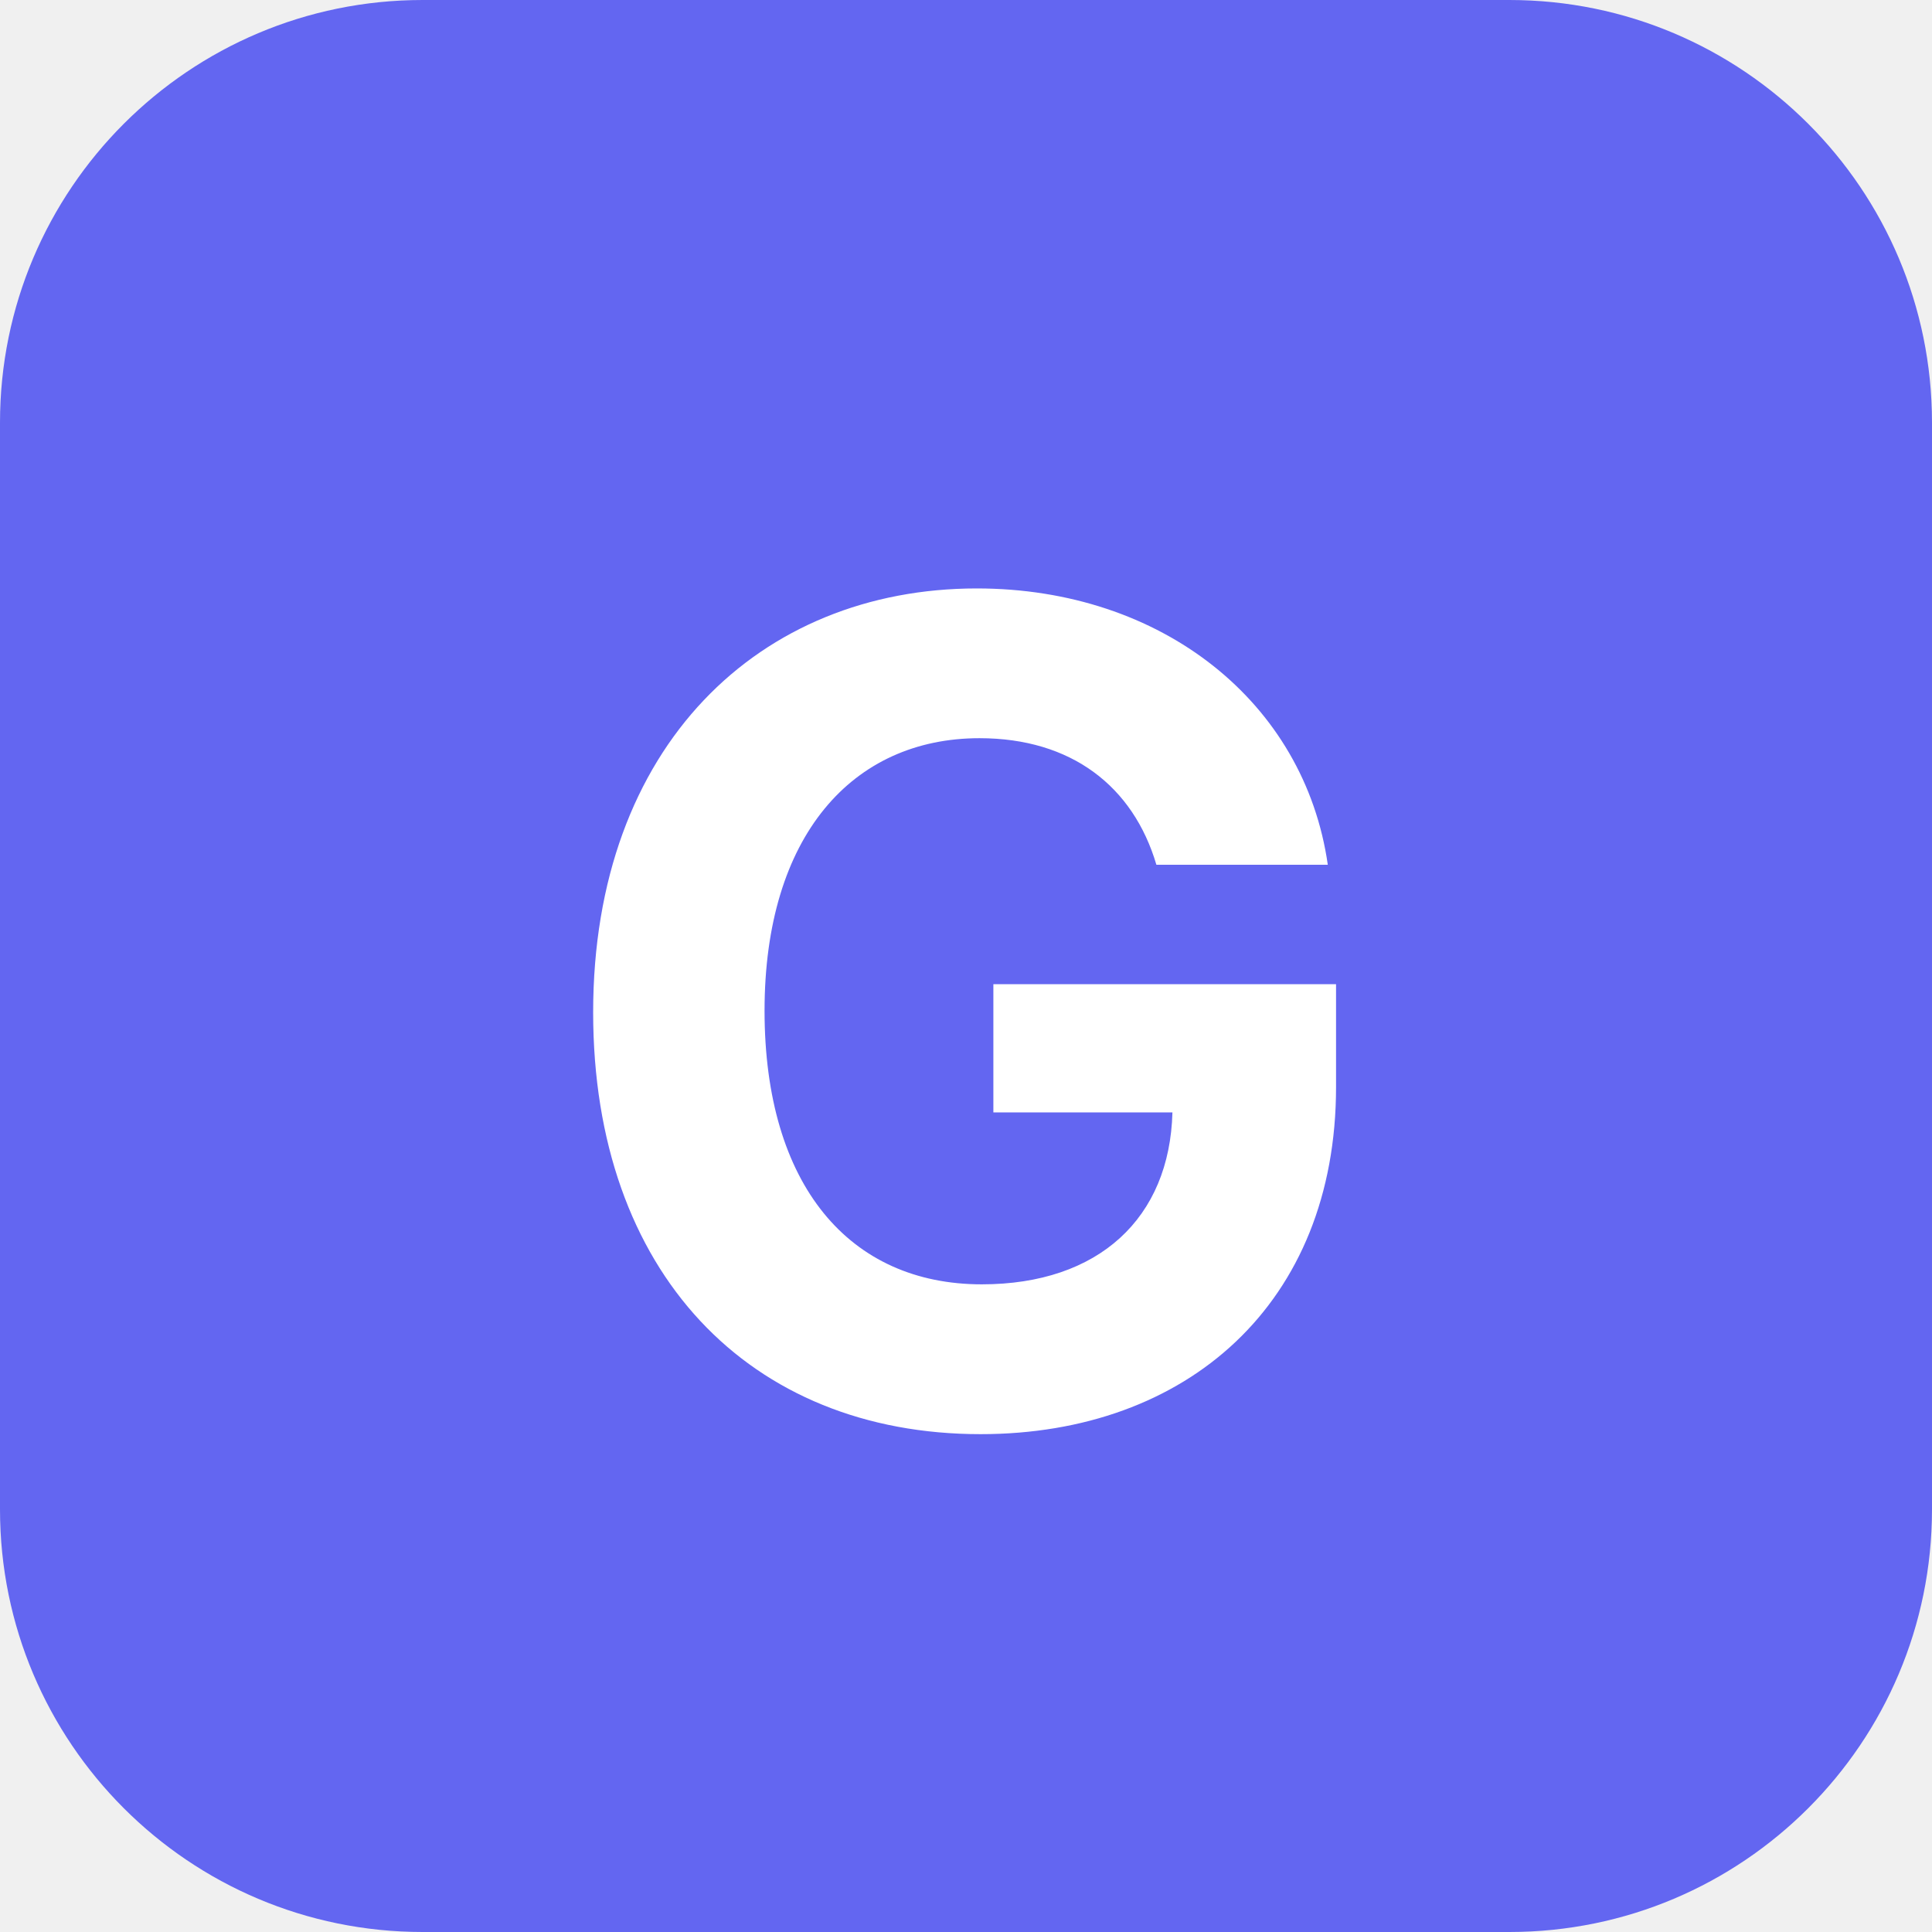
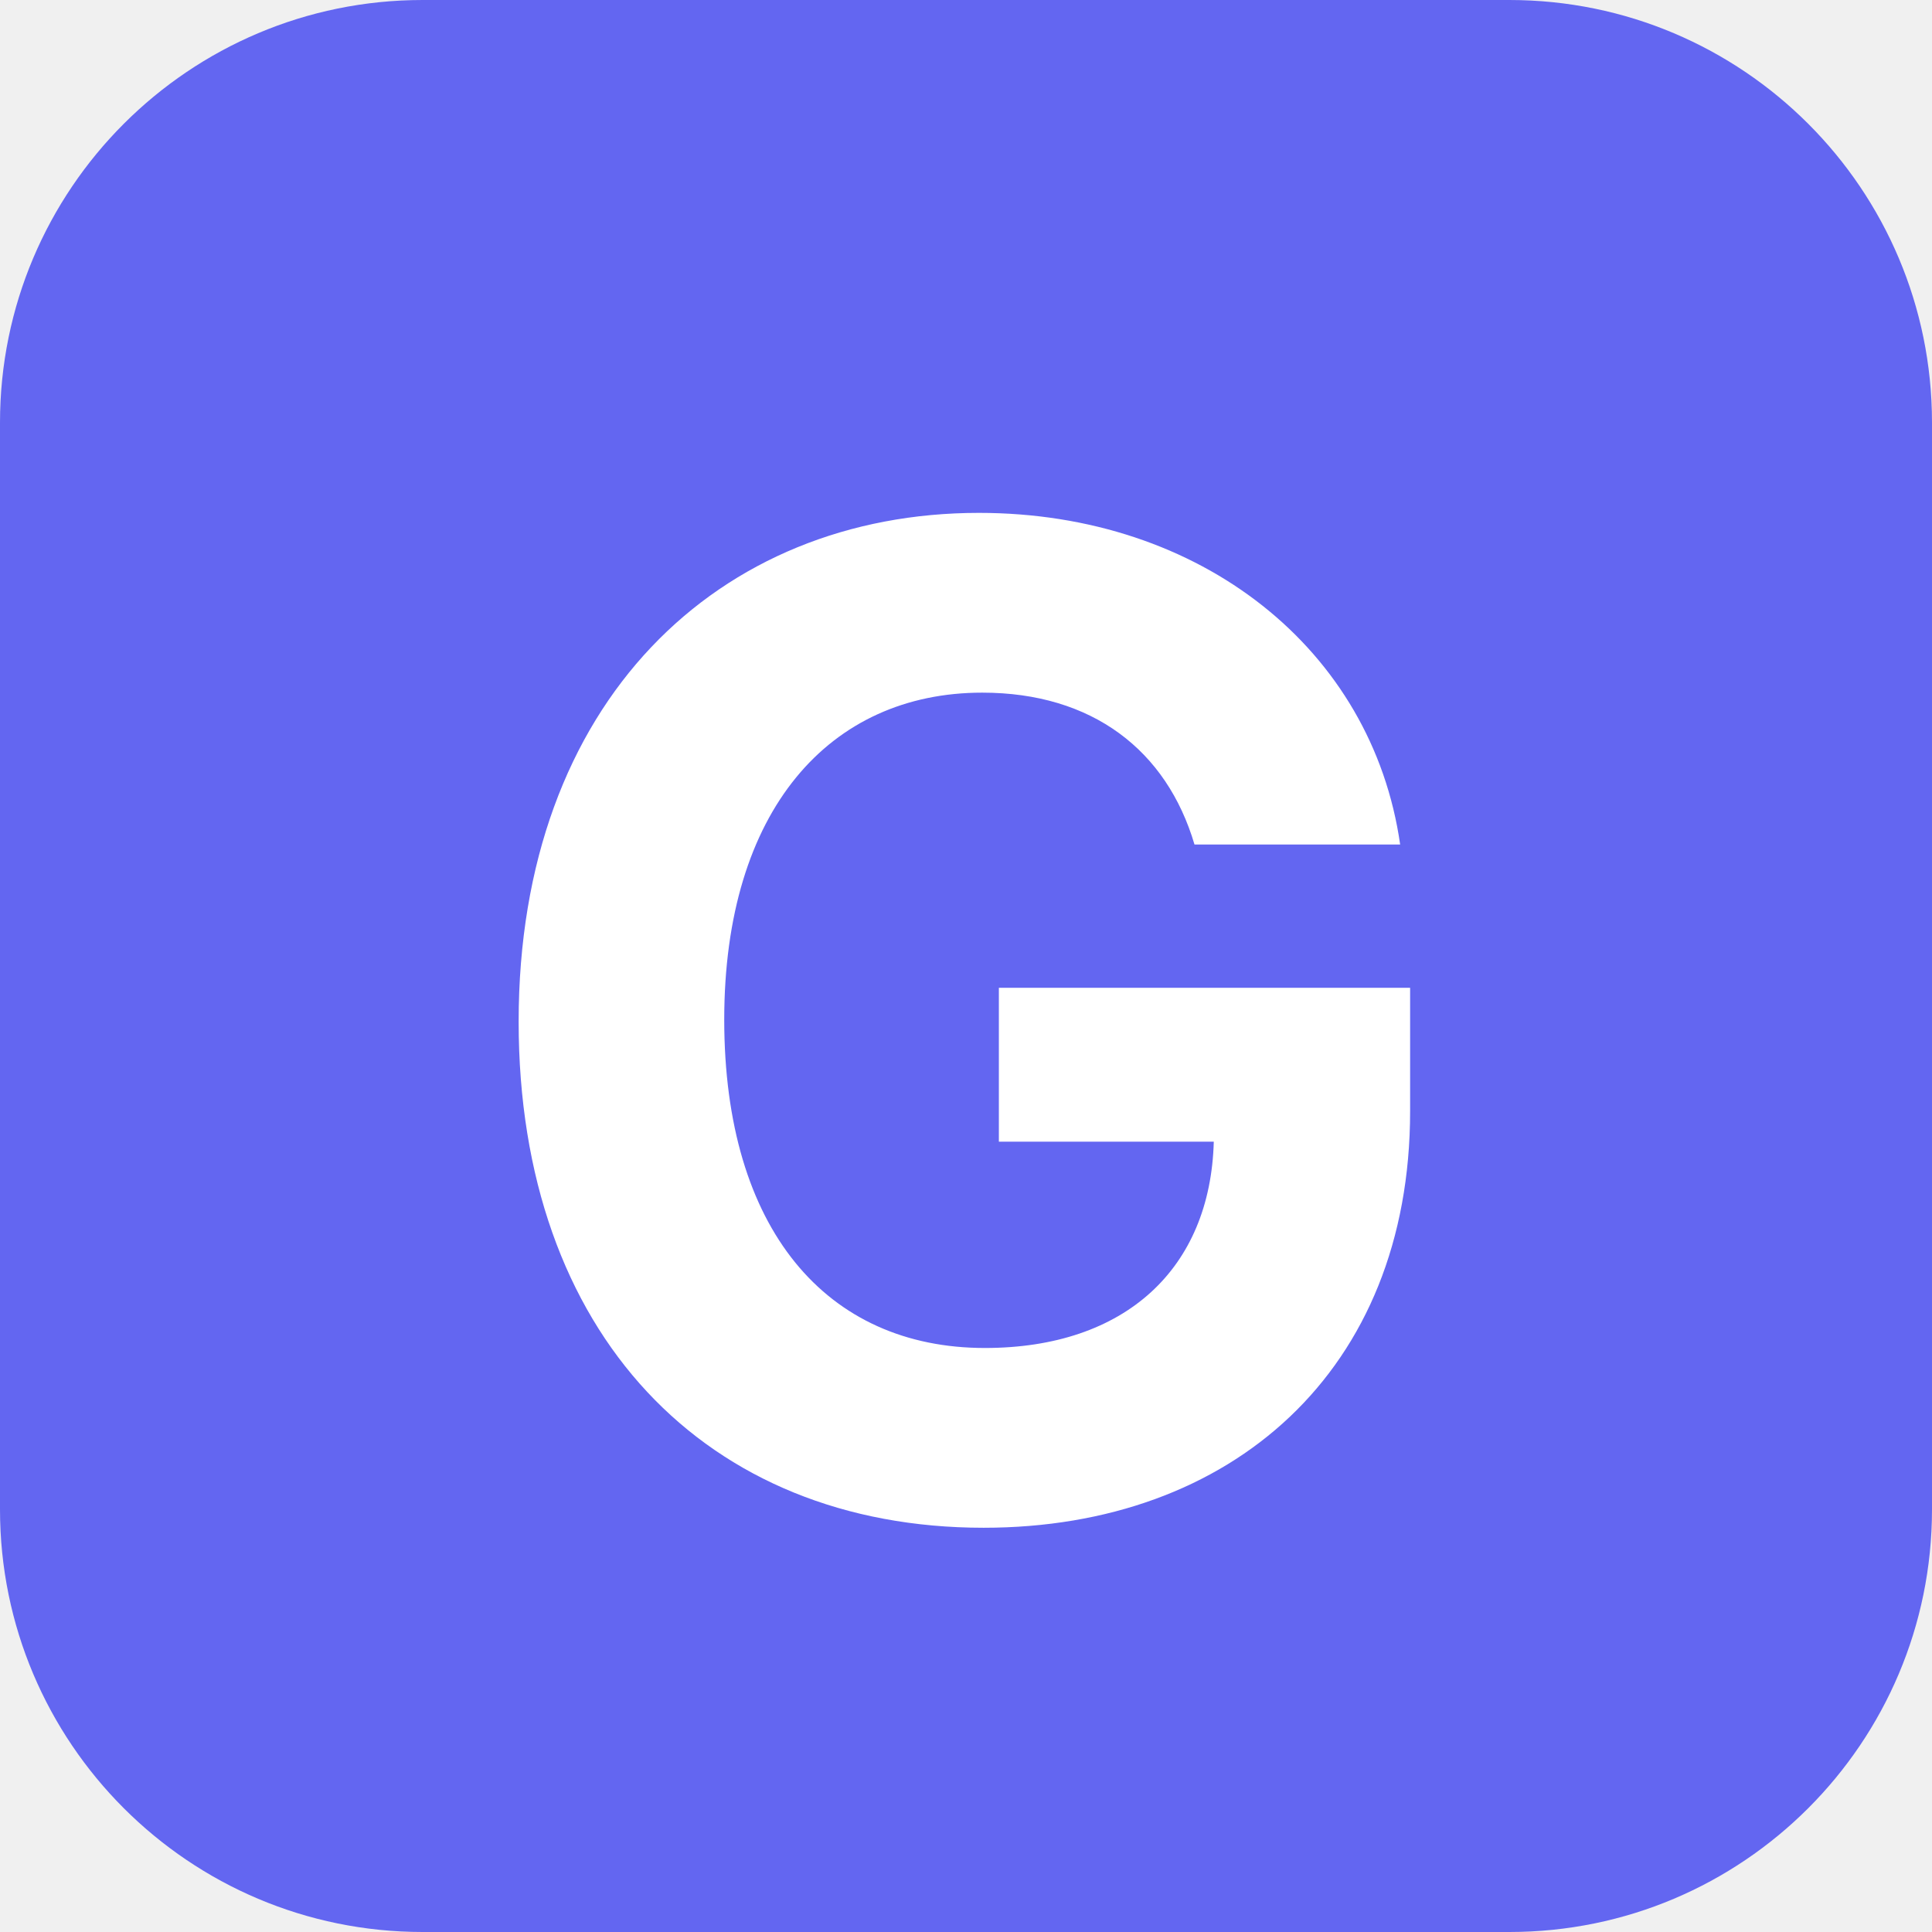
<svg xmlns="http://www.w3.org/2000/svg" viewBox="0 0 512 512" width="512" height="512">
  <rect width="512" height="512" rx="112" fill="#6366f1" />
-   <text x="50%" y="50%" dy="0.04em" text-anchor="middle" dominant-baseline="central" font-family="Inter, ui-sans-serif, system-ui, sans-serif" font-size="300" font-weight="700" fill="#ffffff">G</text>
+   <text x="50%" y="50%" dy="0.04em" text-anchor="middle" dominant-baseline="central" font-family="Inter, ui-sans-serif, system-ui, sans-serif" font-size="360" font-weight="700" fill="#ffffff">G</text>
</svg>
